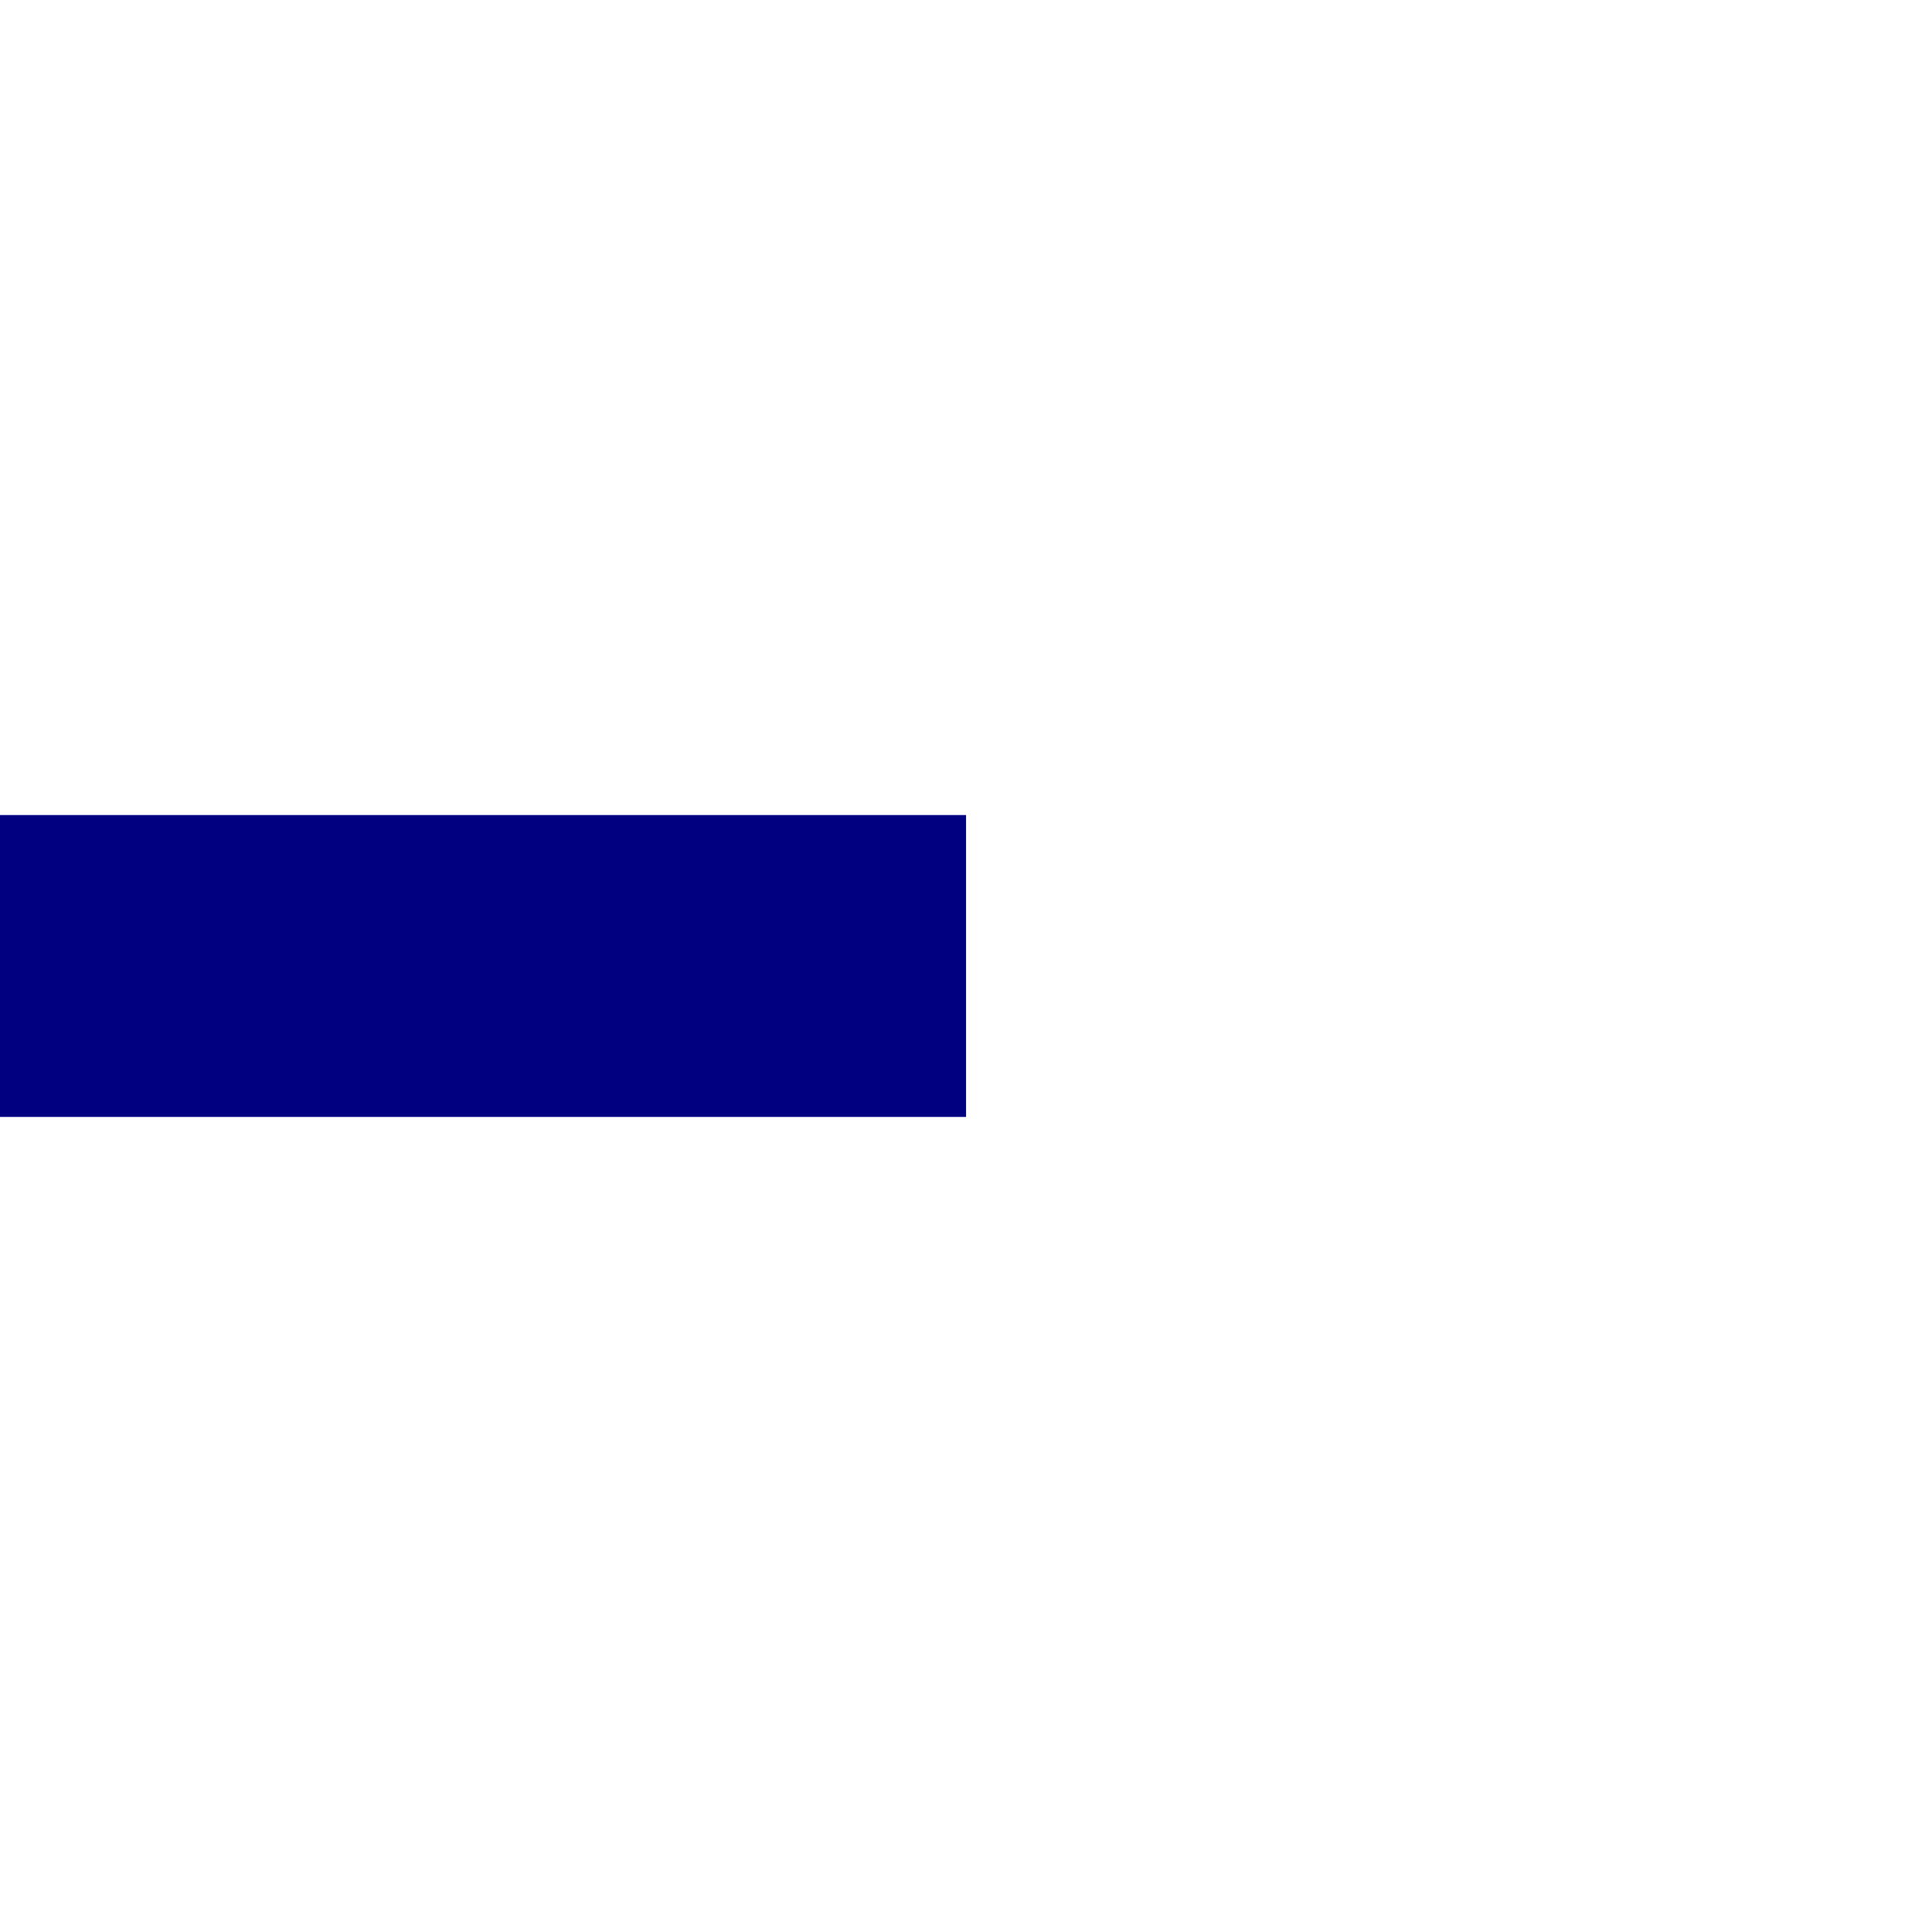
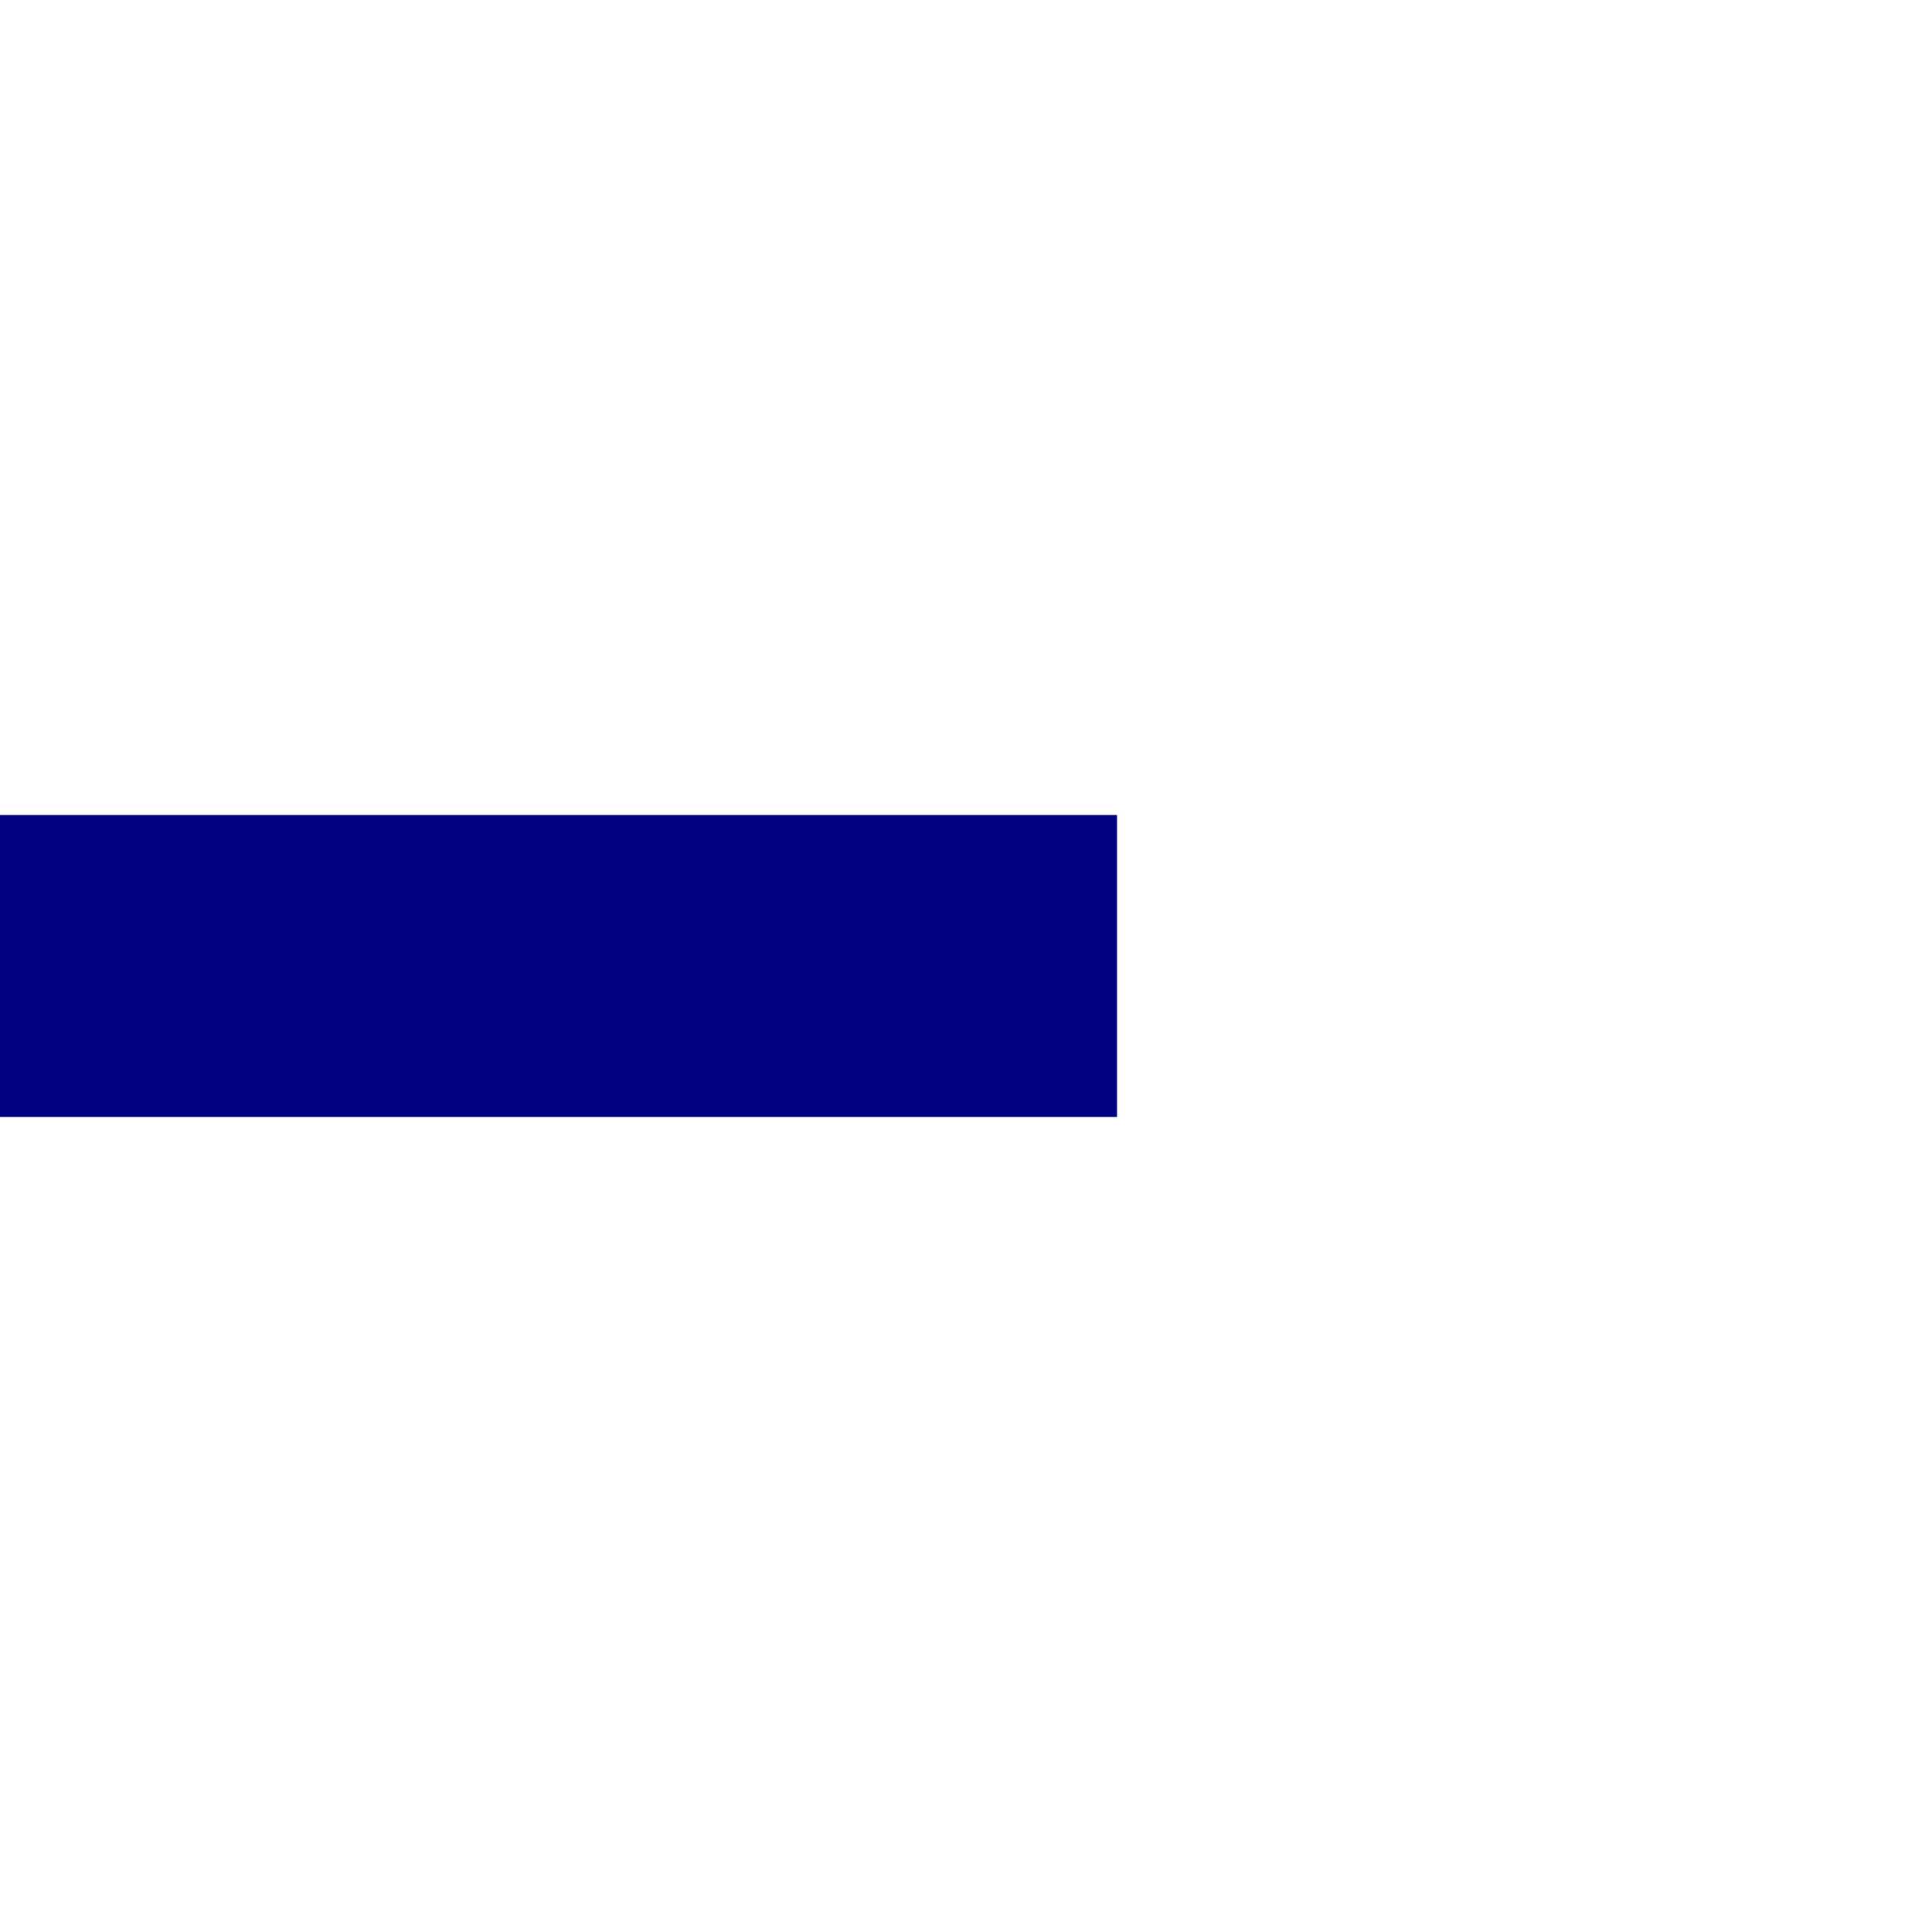
<svg xmlns="http://www.w3.org/2000/svg" width="64" height="64" viewBox="0 0 16.933 16.933" version="1.1" id="svg8">
  <defs id="defs2" />
  <g id="layer1" transform="translate(0,-280.0666)">
-     <rect style="opacity:1;fill:#000080;fill-opacity:1;fill-rule:nonzero;stroke:none;stroke-width:0.282;stroke-miterlimit:4;stroke-dasharray:none;stroke-opacity:1" id="rect815" width="8.467" height="2.646" x="0" y="287.21" />
+     <rect style="opacity:1;fill:#000080;fill-opacity:1;fill-rule:nonzero;stroke:none;stroke-width:0.304;stroke-miterlimit:4;stroke-dasharray:none;stroke-opacity:1" id="rect815" width="9.79" height="2.646" x="0" y="287.21" />
  </g>
</svg>
